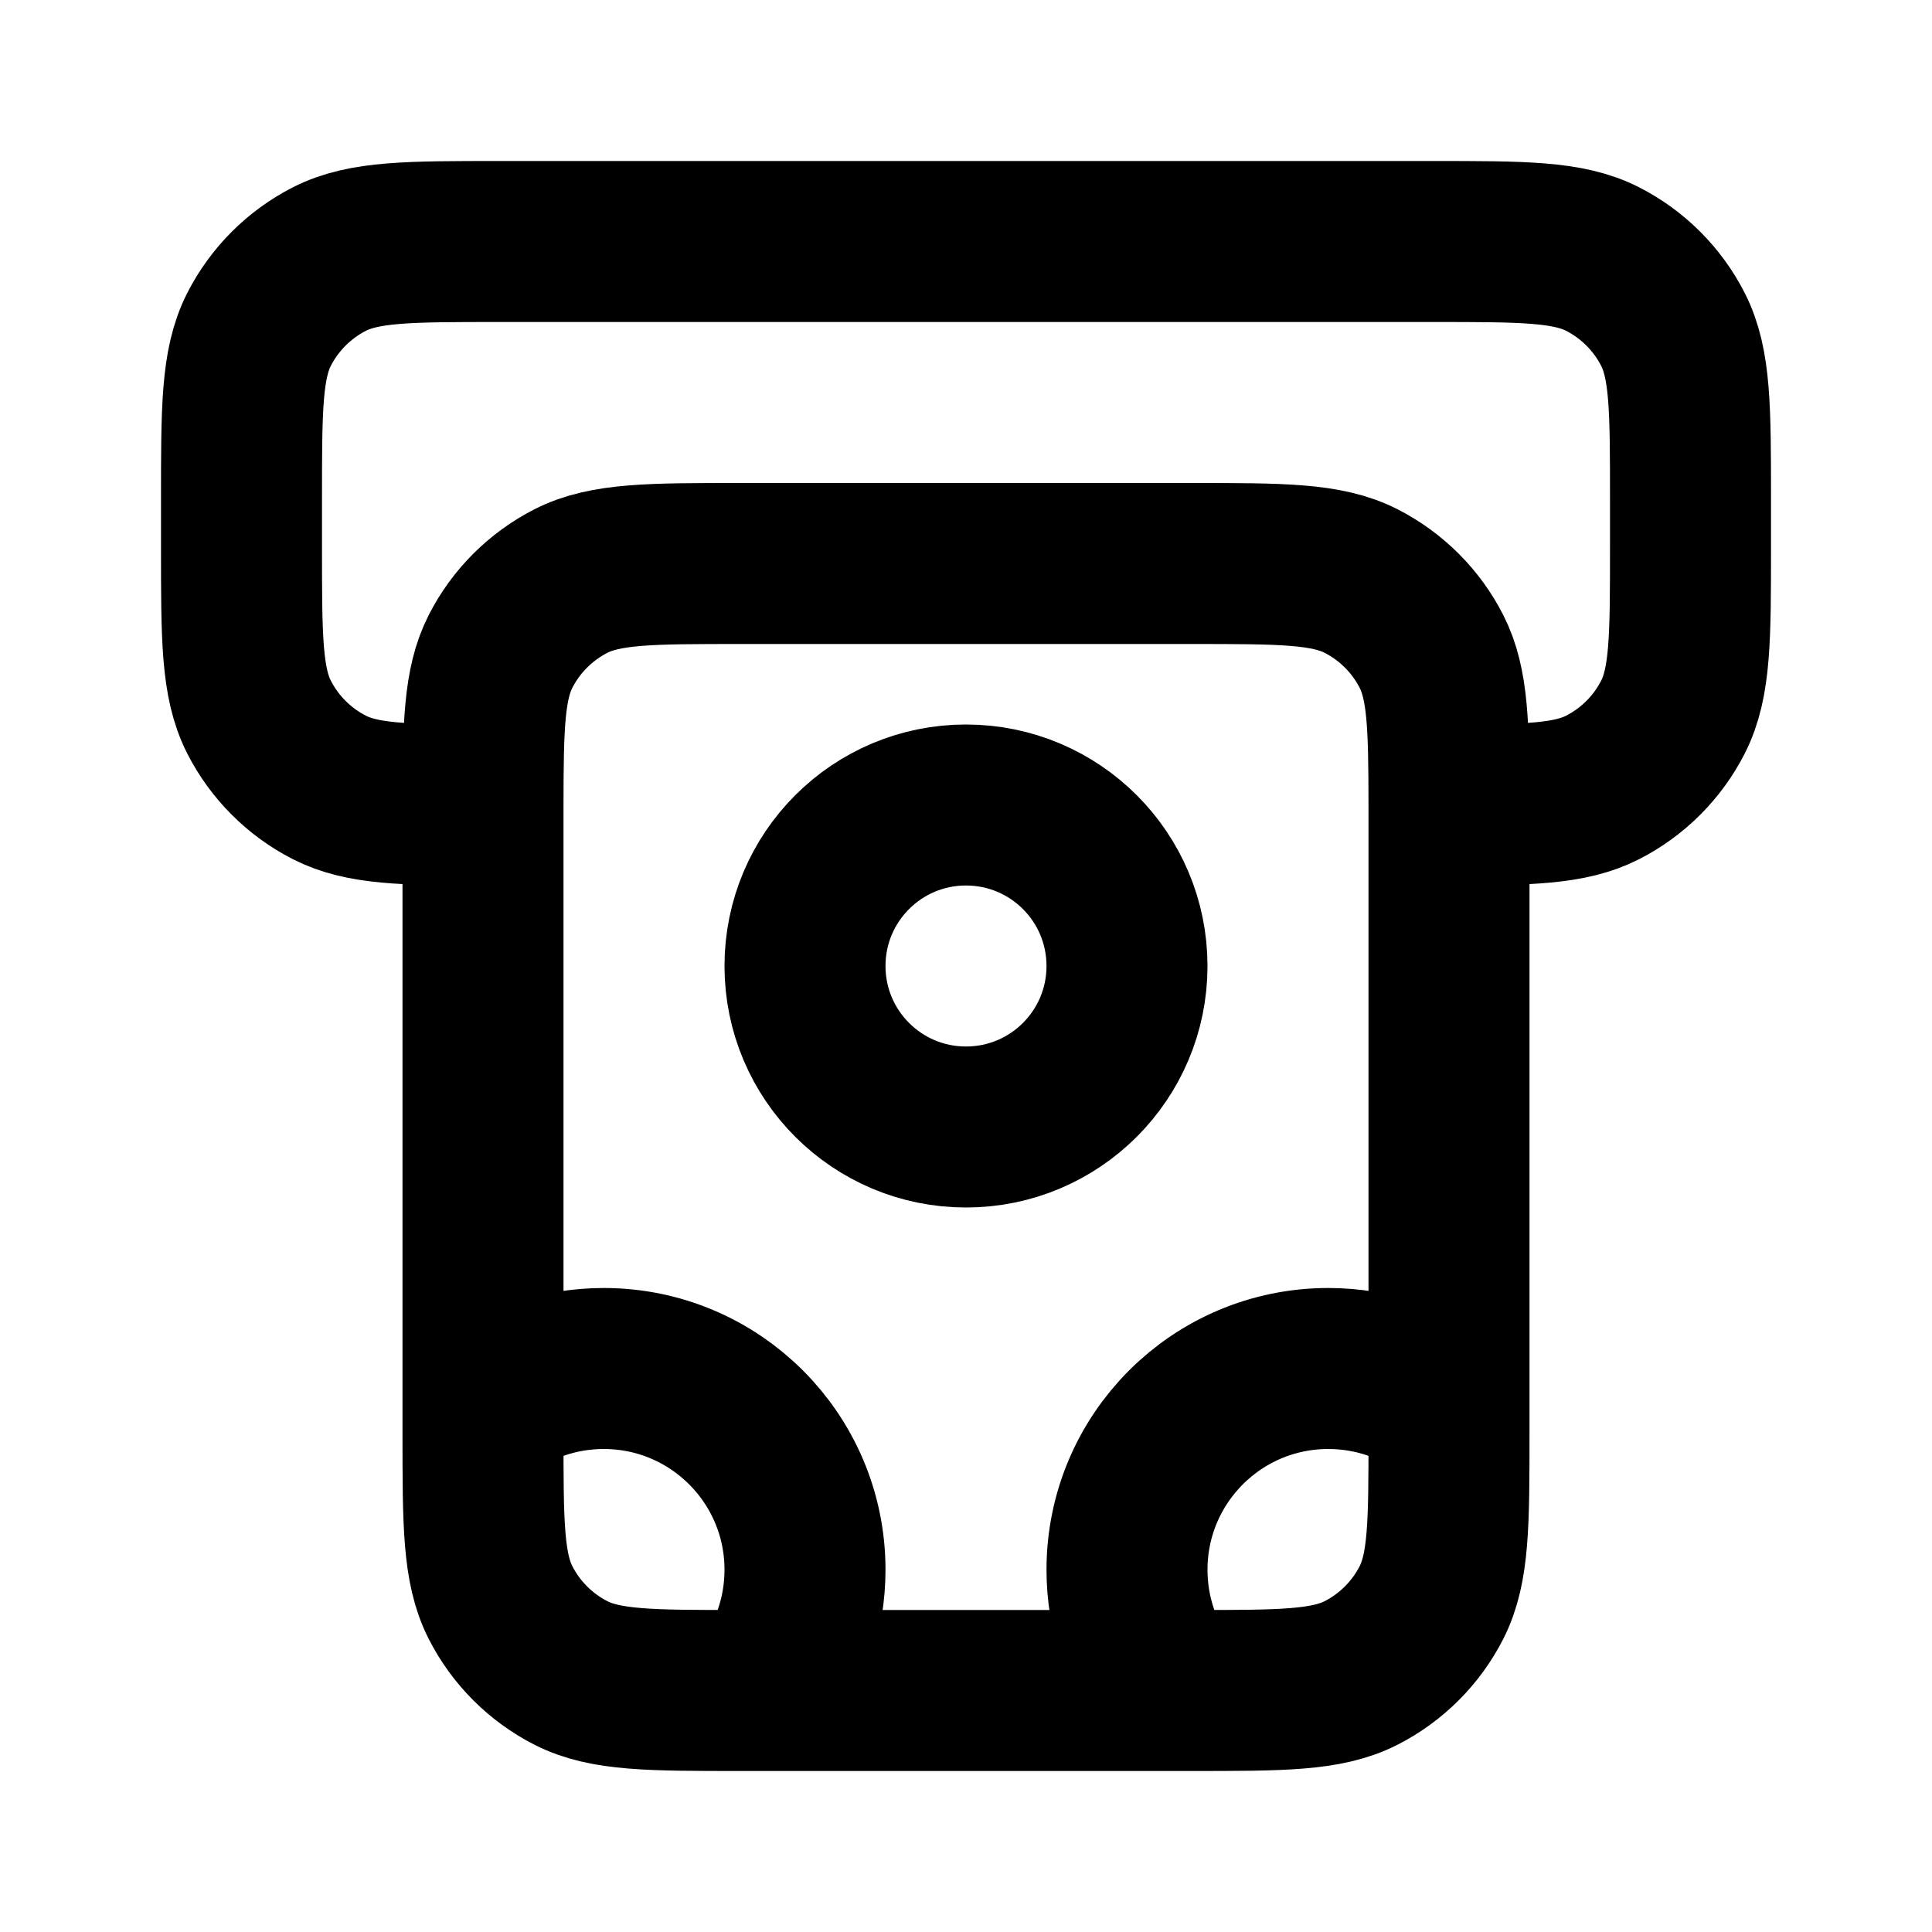
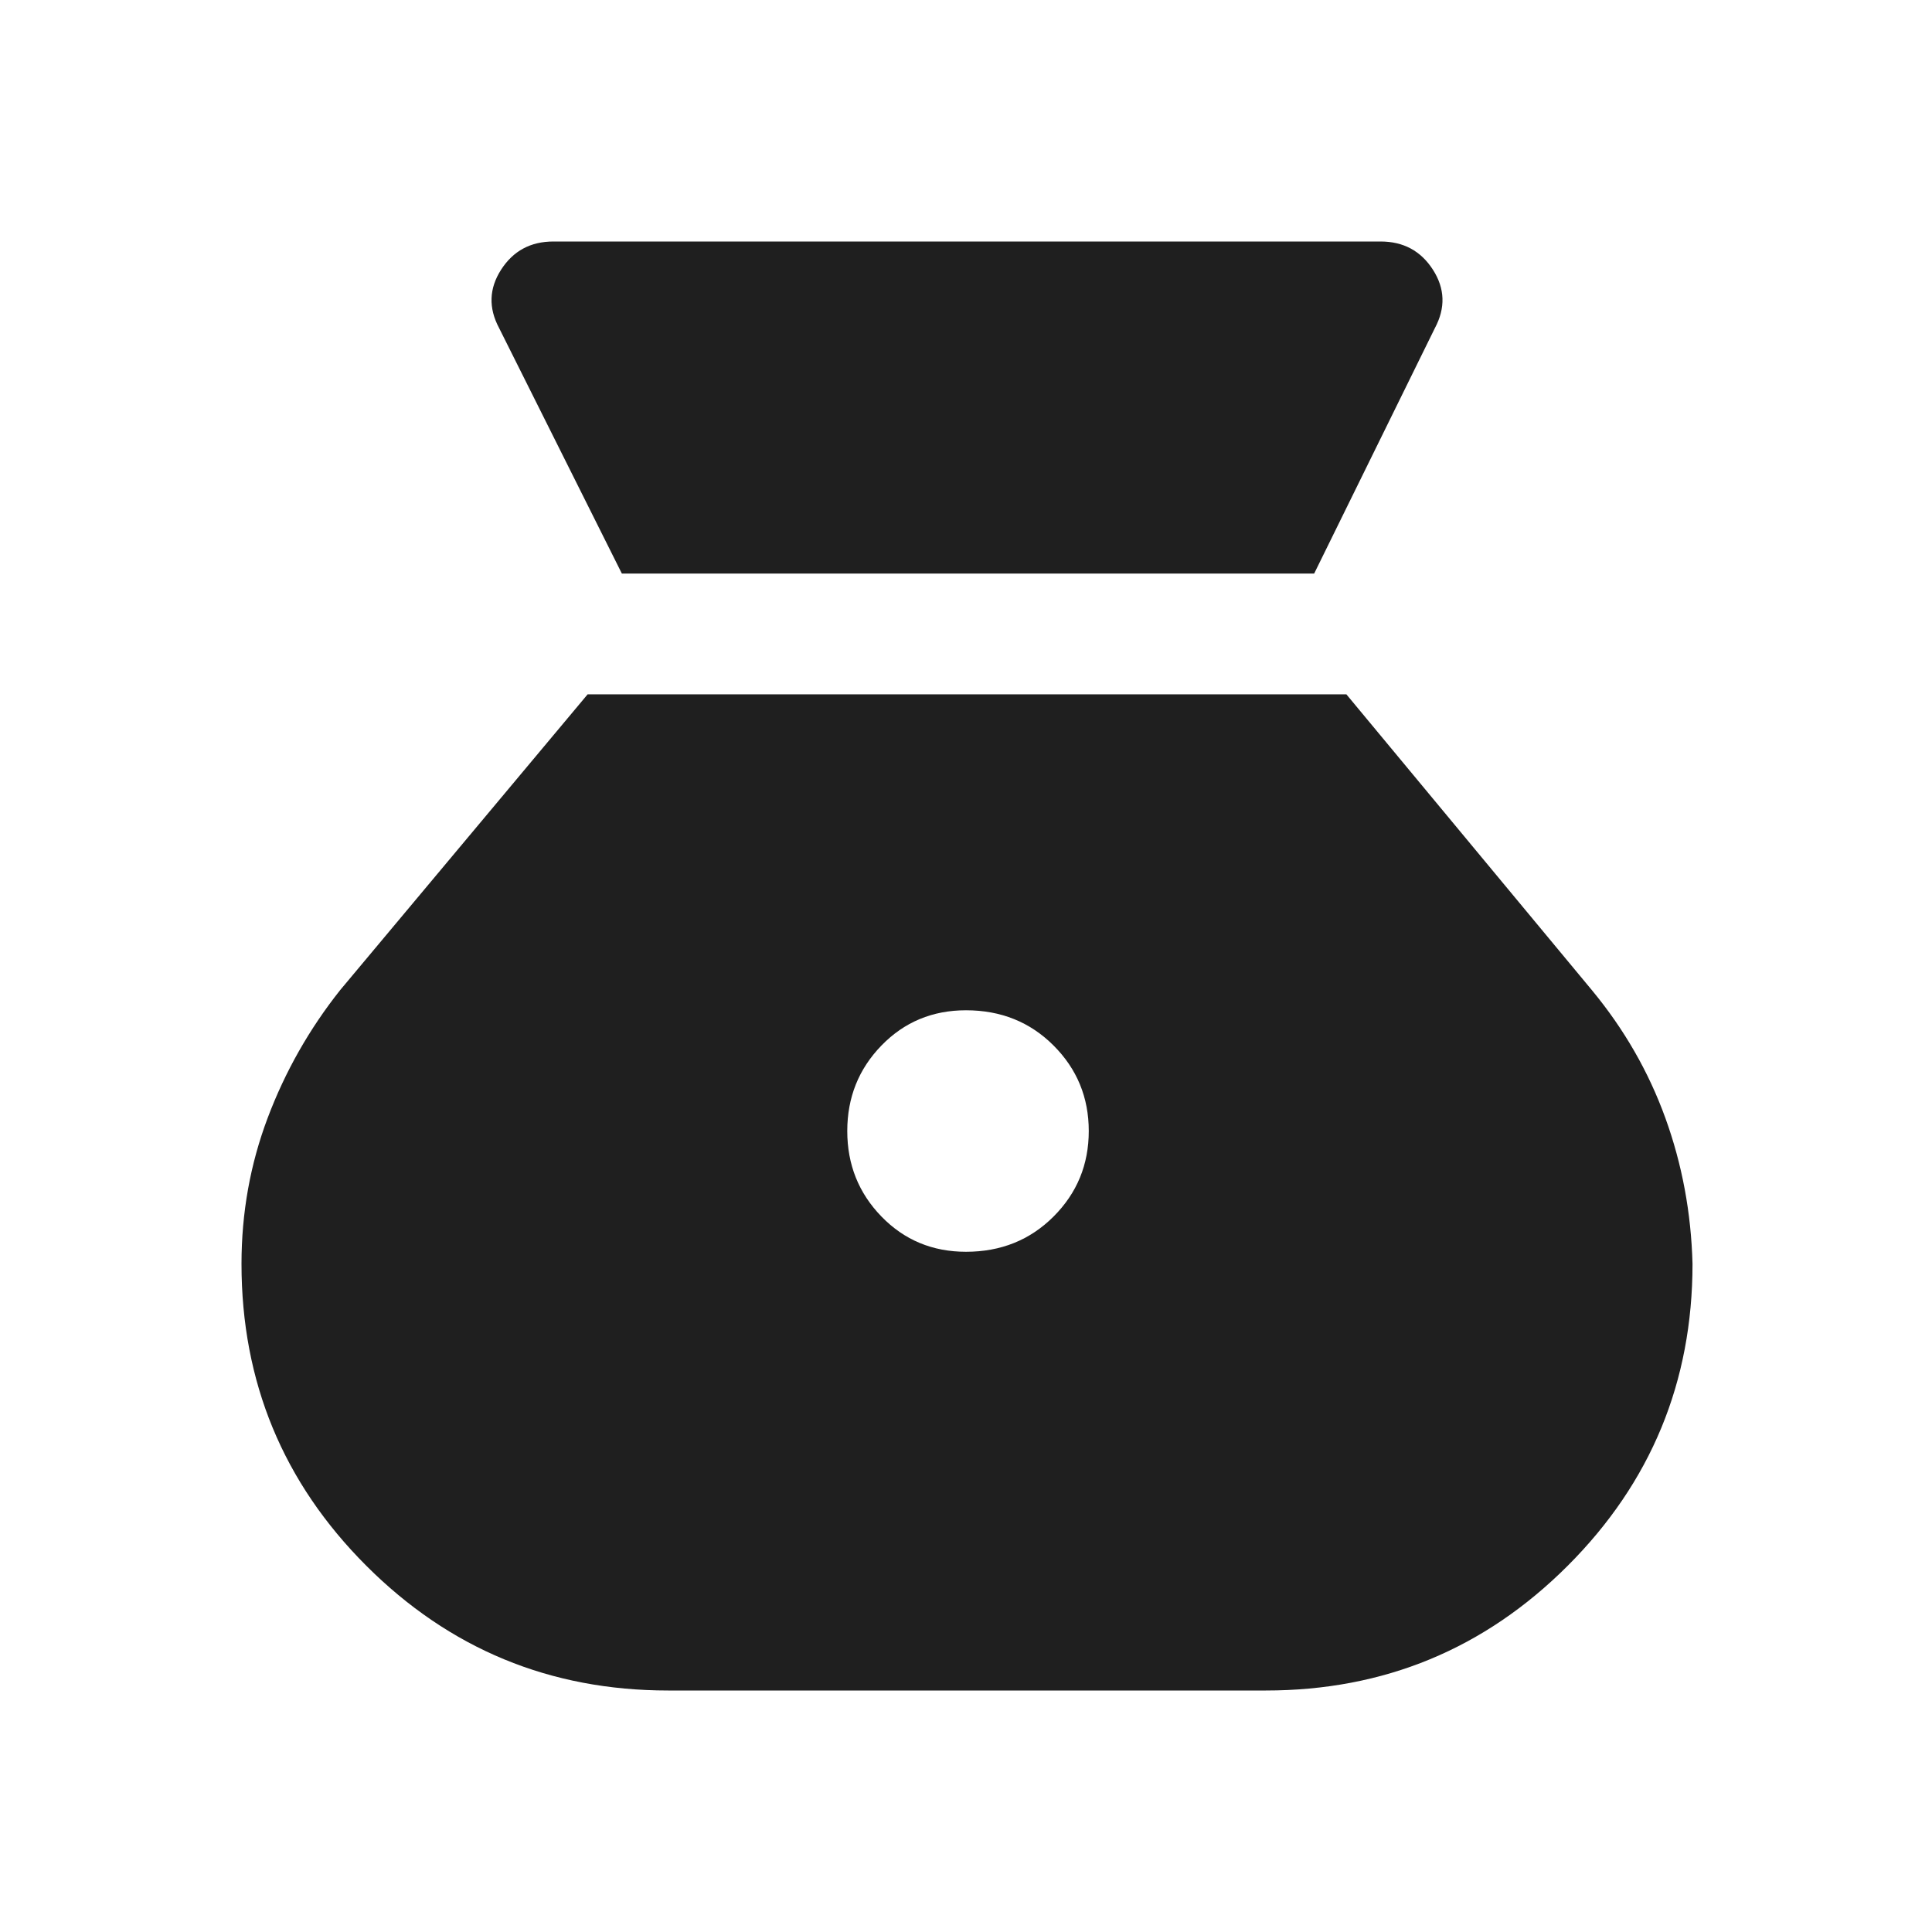
- <svg xmlns="http://www.w3.org/2000/svg" fill="none" height="48px" viewBox="0 0 24 24" width="48px">
-   <path d="m6 17.5c.418-.314.937-.5 1.5-.5 1.381 0 2.5 1.119 2.5 2.5 0 .563-.186 1.082-.5 1.5m8.5-3.5c-.418-.314-.937-.5-1.5-.5-1.381 0-2.5 1.119-2.5 2.5 0 .563.186 1.082.5 1.5m3.5-11c.988-.001 1.506-.013 1.908-.218.376-.192.682-.498.874-.874.218-.428.218-.988.218-2.108v-.6c0-1.12 0-1.68-.218-2.108-.192-.376-.498-.682-.874-.874-.428-.218-.988-.218-2.108-.218h-11.6c-1.12 0-1.68 0-2.108.218-.376.192-.682.498-.874.874-.218.428-.218.988-.218 2.108v.6c0 1.12 0 1.68.218 2.108.192.376.498.682.874.874.402.205.92.217 1.908.218m12 0c0.0.065 0.0.131 0.0.2v7.6c0 1.12 0 1.68-.218 2.108-.192.376-.498.682-.874.874-.428.218-.988.218-2.108.218h-5.6c-1.12 0-1.68 0-2.108-.218-.376-.192-.682-.498-.874-.874-.218-.428-.218-.988-.218-2.108v-7.6c0-.069 0-.135 0-.2m12 0c-.001-.988-.013-1.506-.218-1.908-.192-.376-.498-.682-.874-.874-.428-.218-.988-.218-2.108-.218h-5.6c-1.12 0-1.68 0-2.108.218-.376.192-.682.498-.874.874-.205.402-.217.92-.218 1.908m8 2c0 1.105-.895 2-2 2s-2-.895-2-2 .895-2 2-2 2 .895 2 2z" stroke="#000" stroke-linecap="round" stroke-linejoin="round" stroke-width="2" />
+ <svg xmlns="http://www.w3.org/2000/svg" height="48px" viewBox="0 -960 960 960" width="48px" fill="#1f1f1f">
+   <path d="M480-338q-25 0-42-17.5T421-398q0-25 17-42.5t42-17.5q26 0 43.5 17.5T541-398q0 25-17.5 42.5T480-338ZM309-675h344l60-122q8-15-1-29t-26-14H275q-17 0-26 14t-1 29l61 122Zm23 555h297q88 0 150-62t62-150q-1-38-13.5-72.5T791-468L669-615H292L169-468q-23 29-36 63.5T120-332q0 88 62 150t150 62Z" />
</svg>
